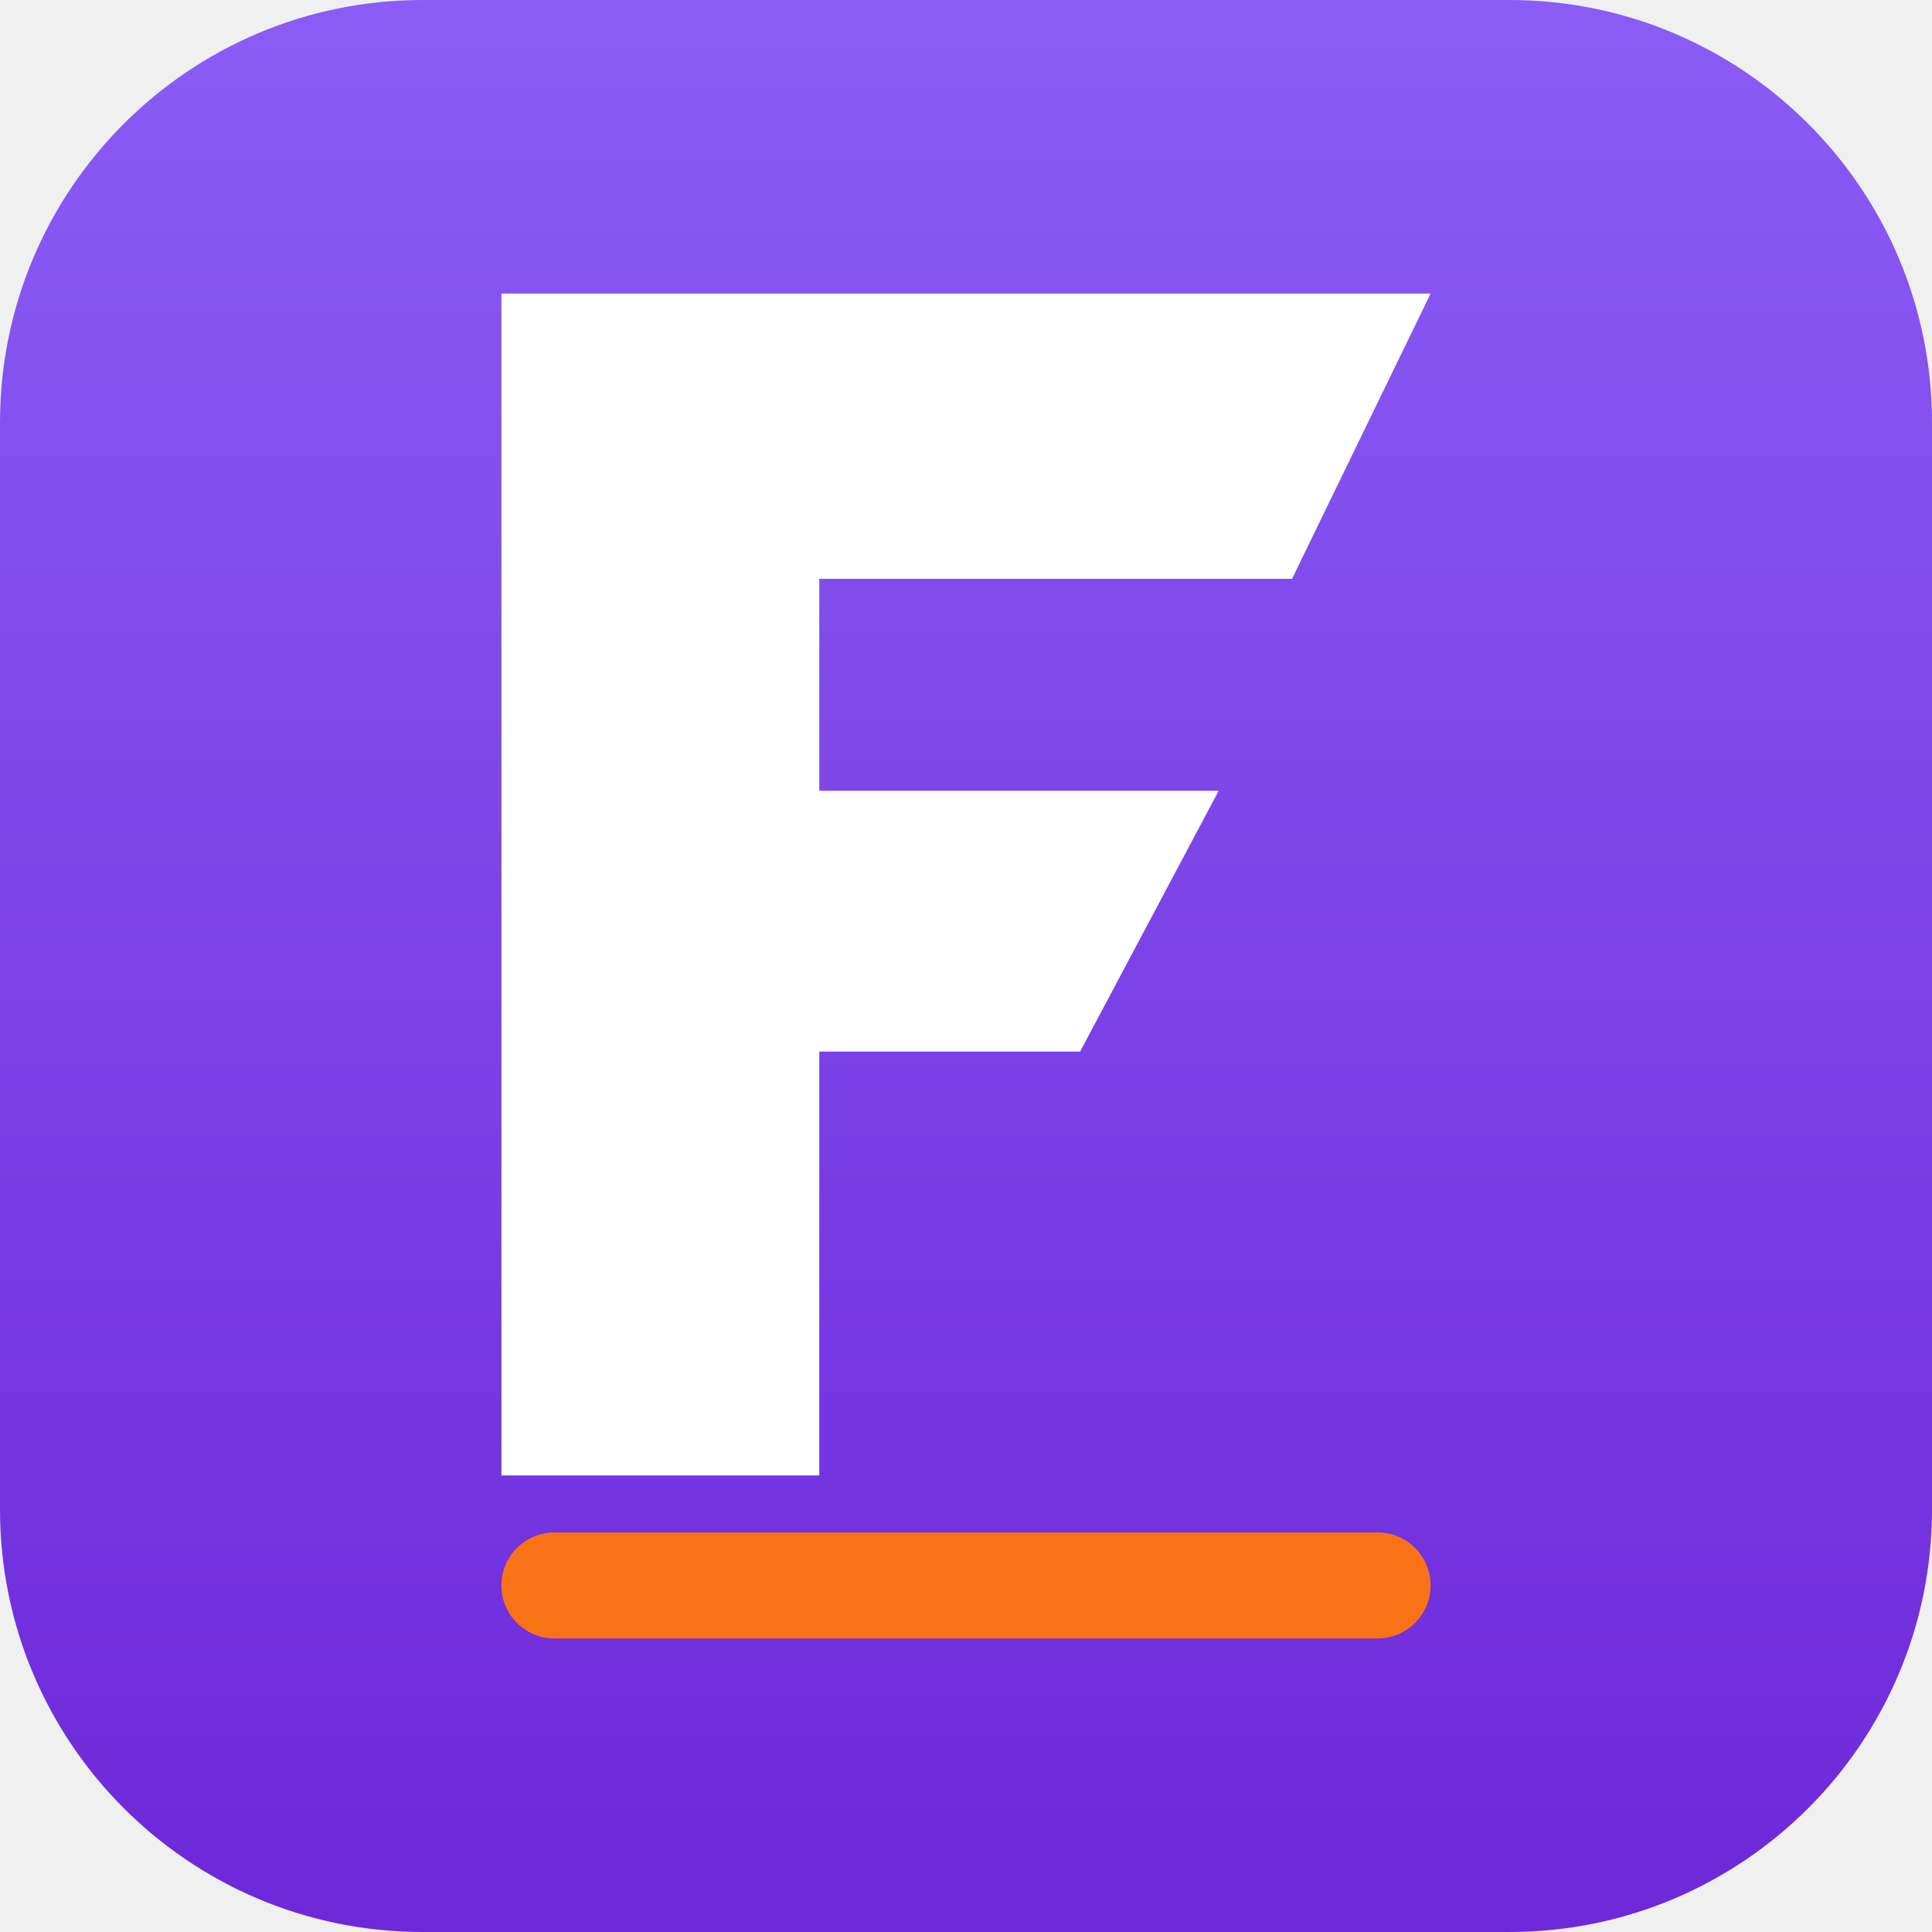
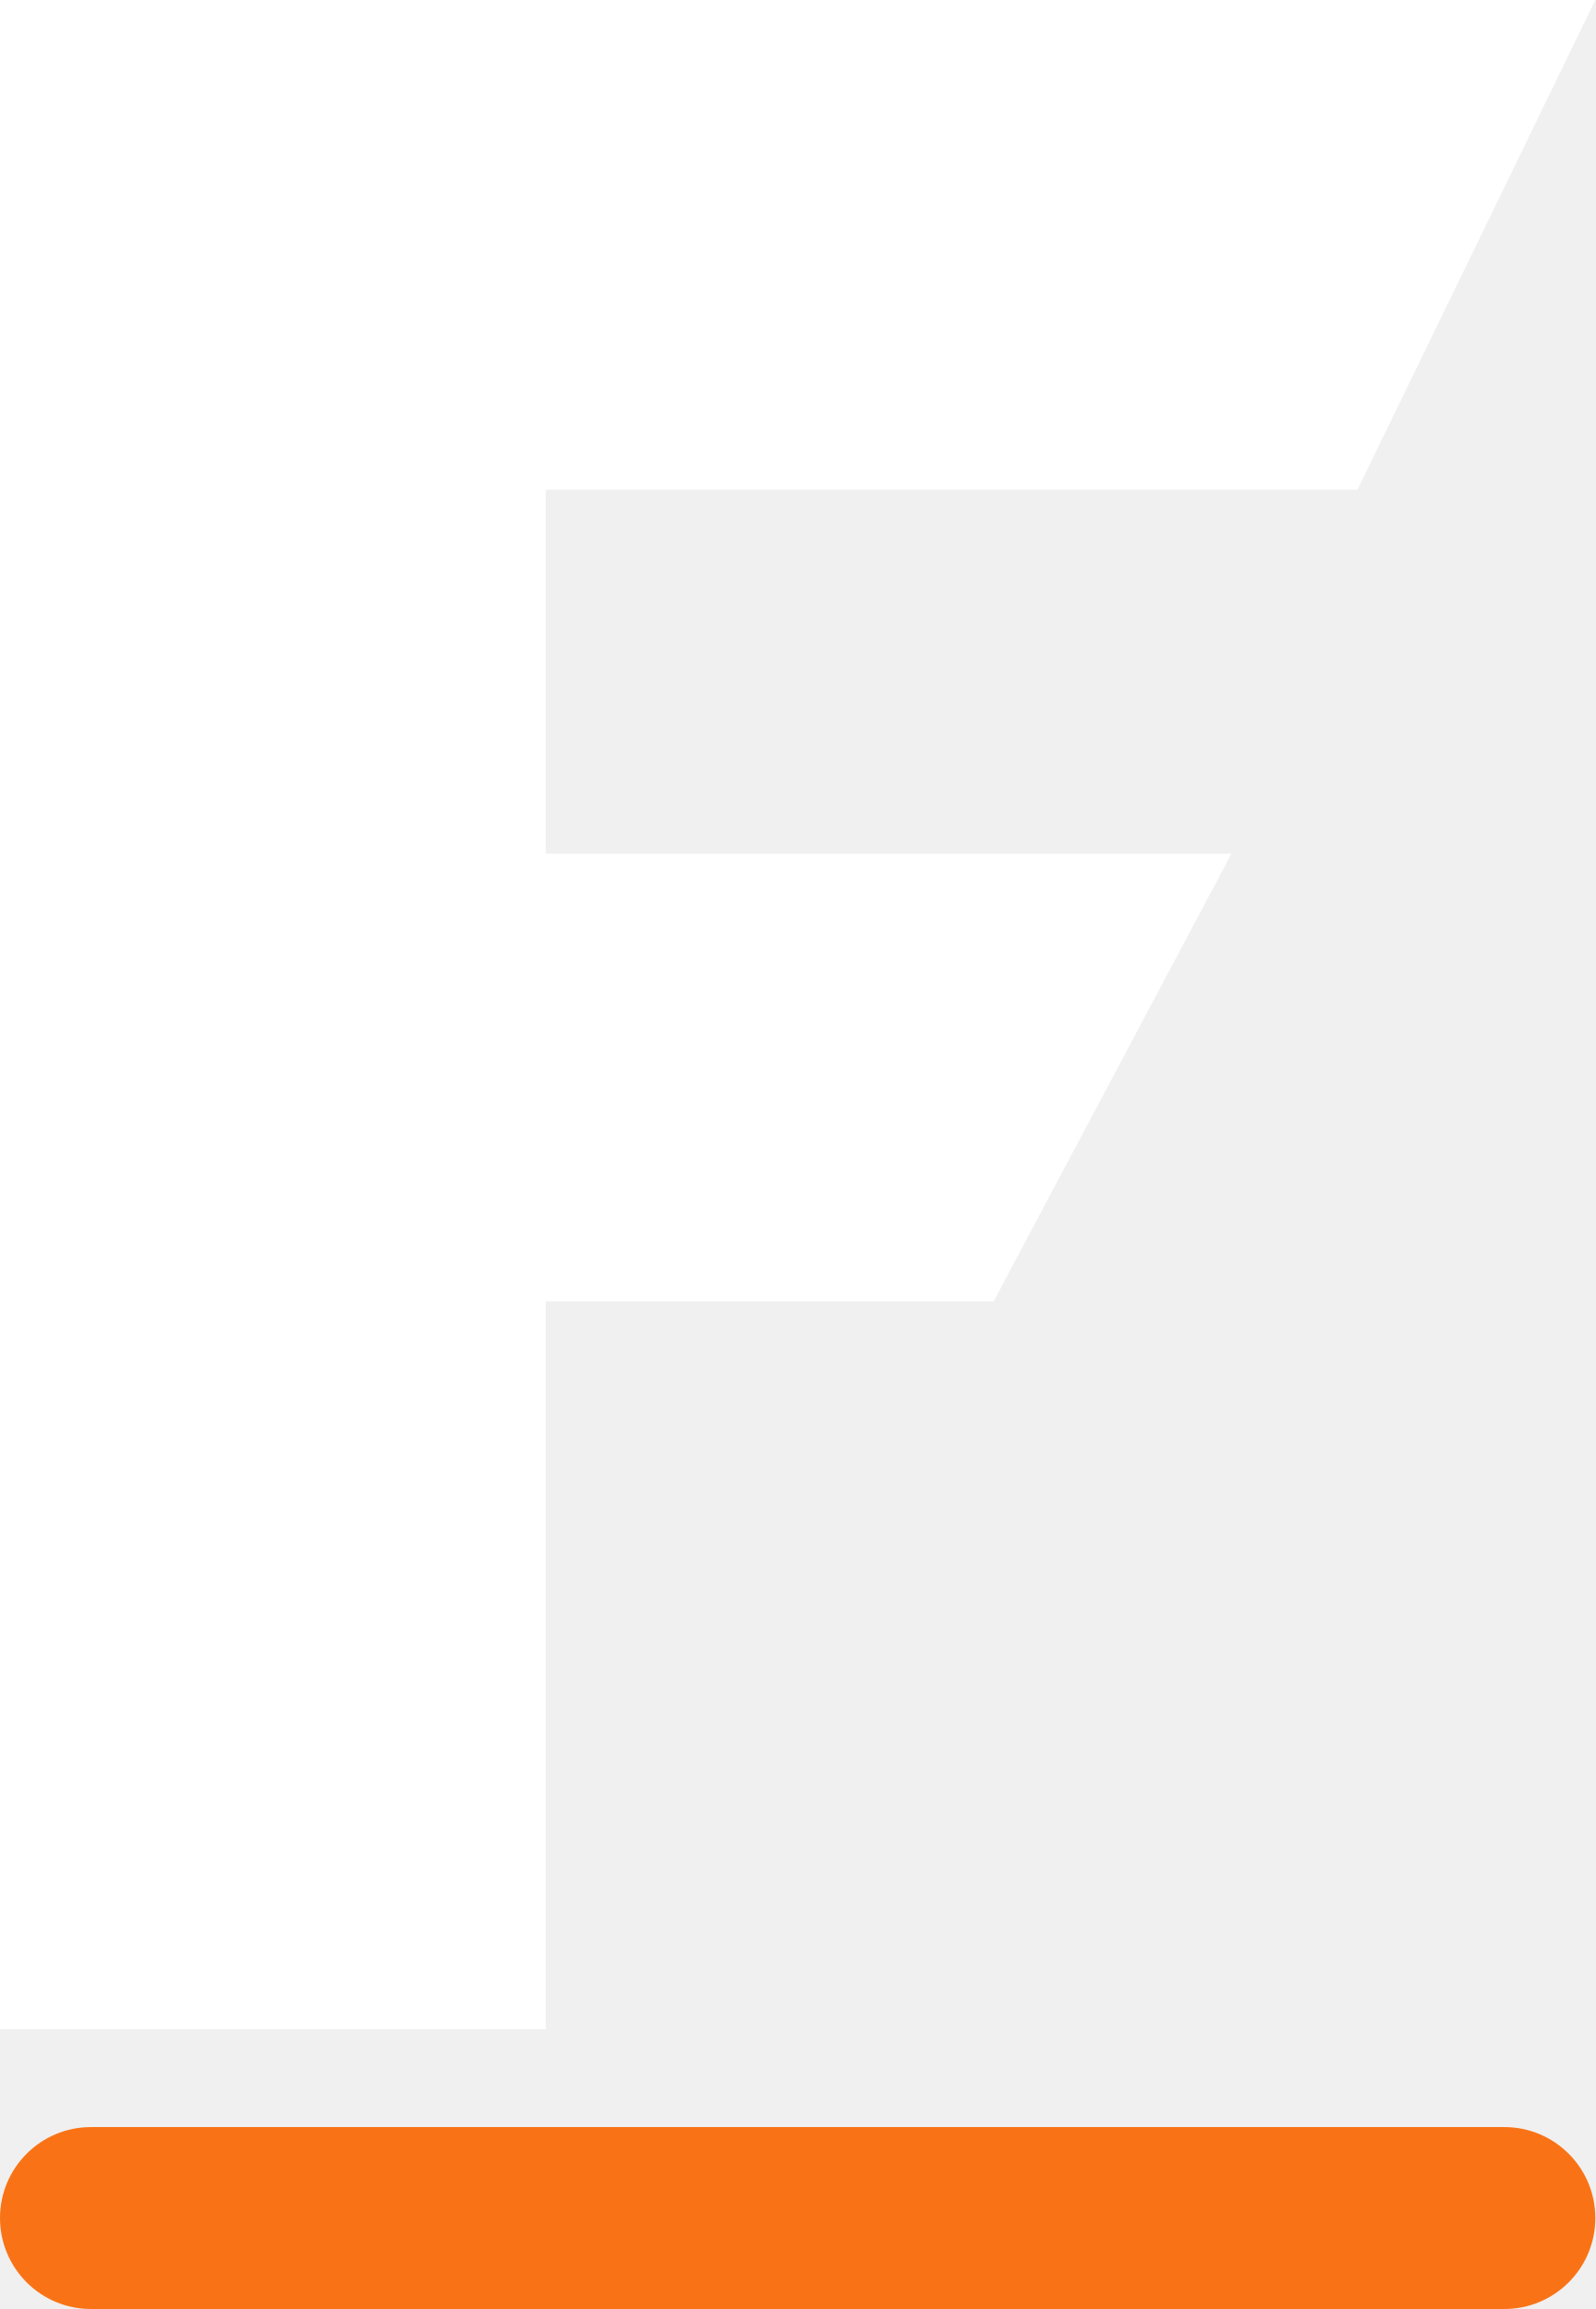
- <svg xmlns="http://www.w3.org/2000/svg" viewBox="0 0 512 512" role="img" aria-label="FRELUX">
-   <defs>
-     <linearGradient id="tile" x1="0" y1="0" x2="0" y2="1">
-       <stop offset="0" stop-color="#8B5CF6" />
-       <stop offset="1" stop-color="#6D28D9" />
-     </linearGradient>
-   </defs>
-   <rect width="512" height="512" rx="112" fill="url(#tile)" />
+ <svg xmlns="http://www.w3.org/2000/svg" viewBox="132.88 77.8 246.24 356.4" role="img" aria-label="FRELUX">
  <g transform="translate(-22.640 -38.840) scale(1.08)">
    <path d="M 144 108 L 372 108 L 338 178 L 222 178 L 222 230 L 320 230 L 286 294 L 222 294 L 222 398 L 144 398 Z" fill="#FFFFFF" />
    <rect x="144" y="412" width="228" height="26" rx="13" fill="#F97316" />
  </g>
</svg>
